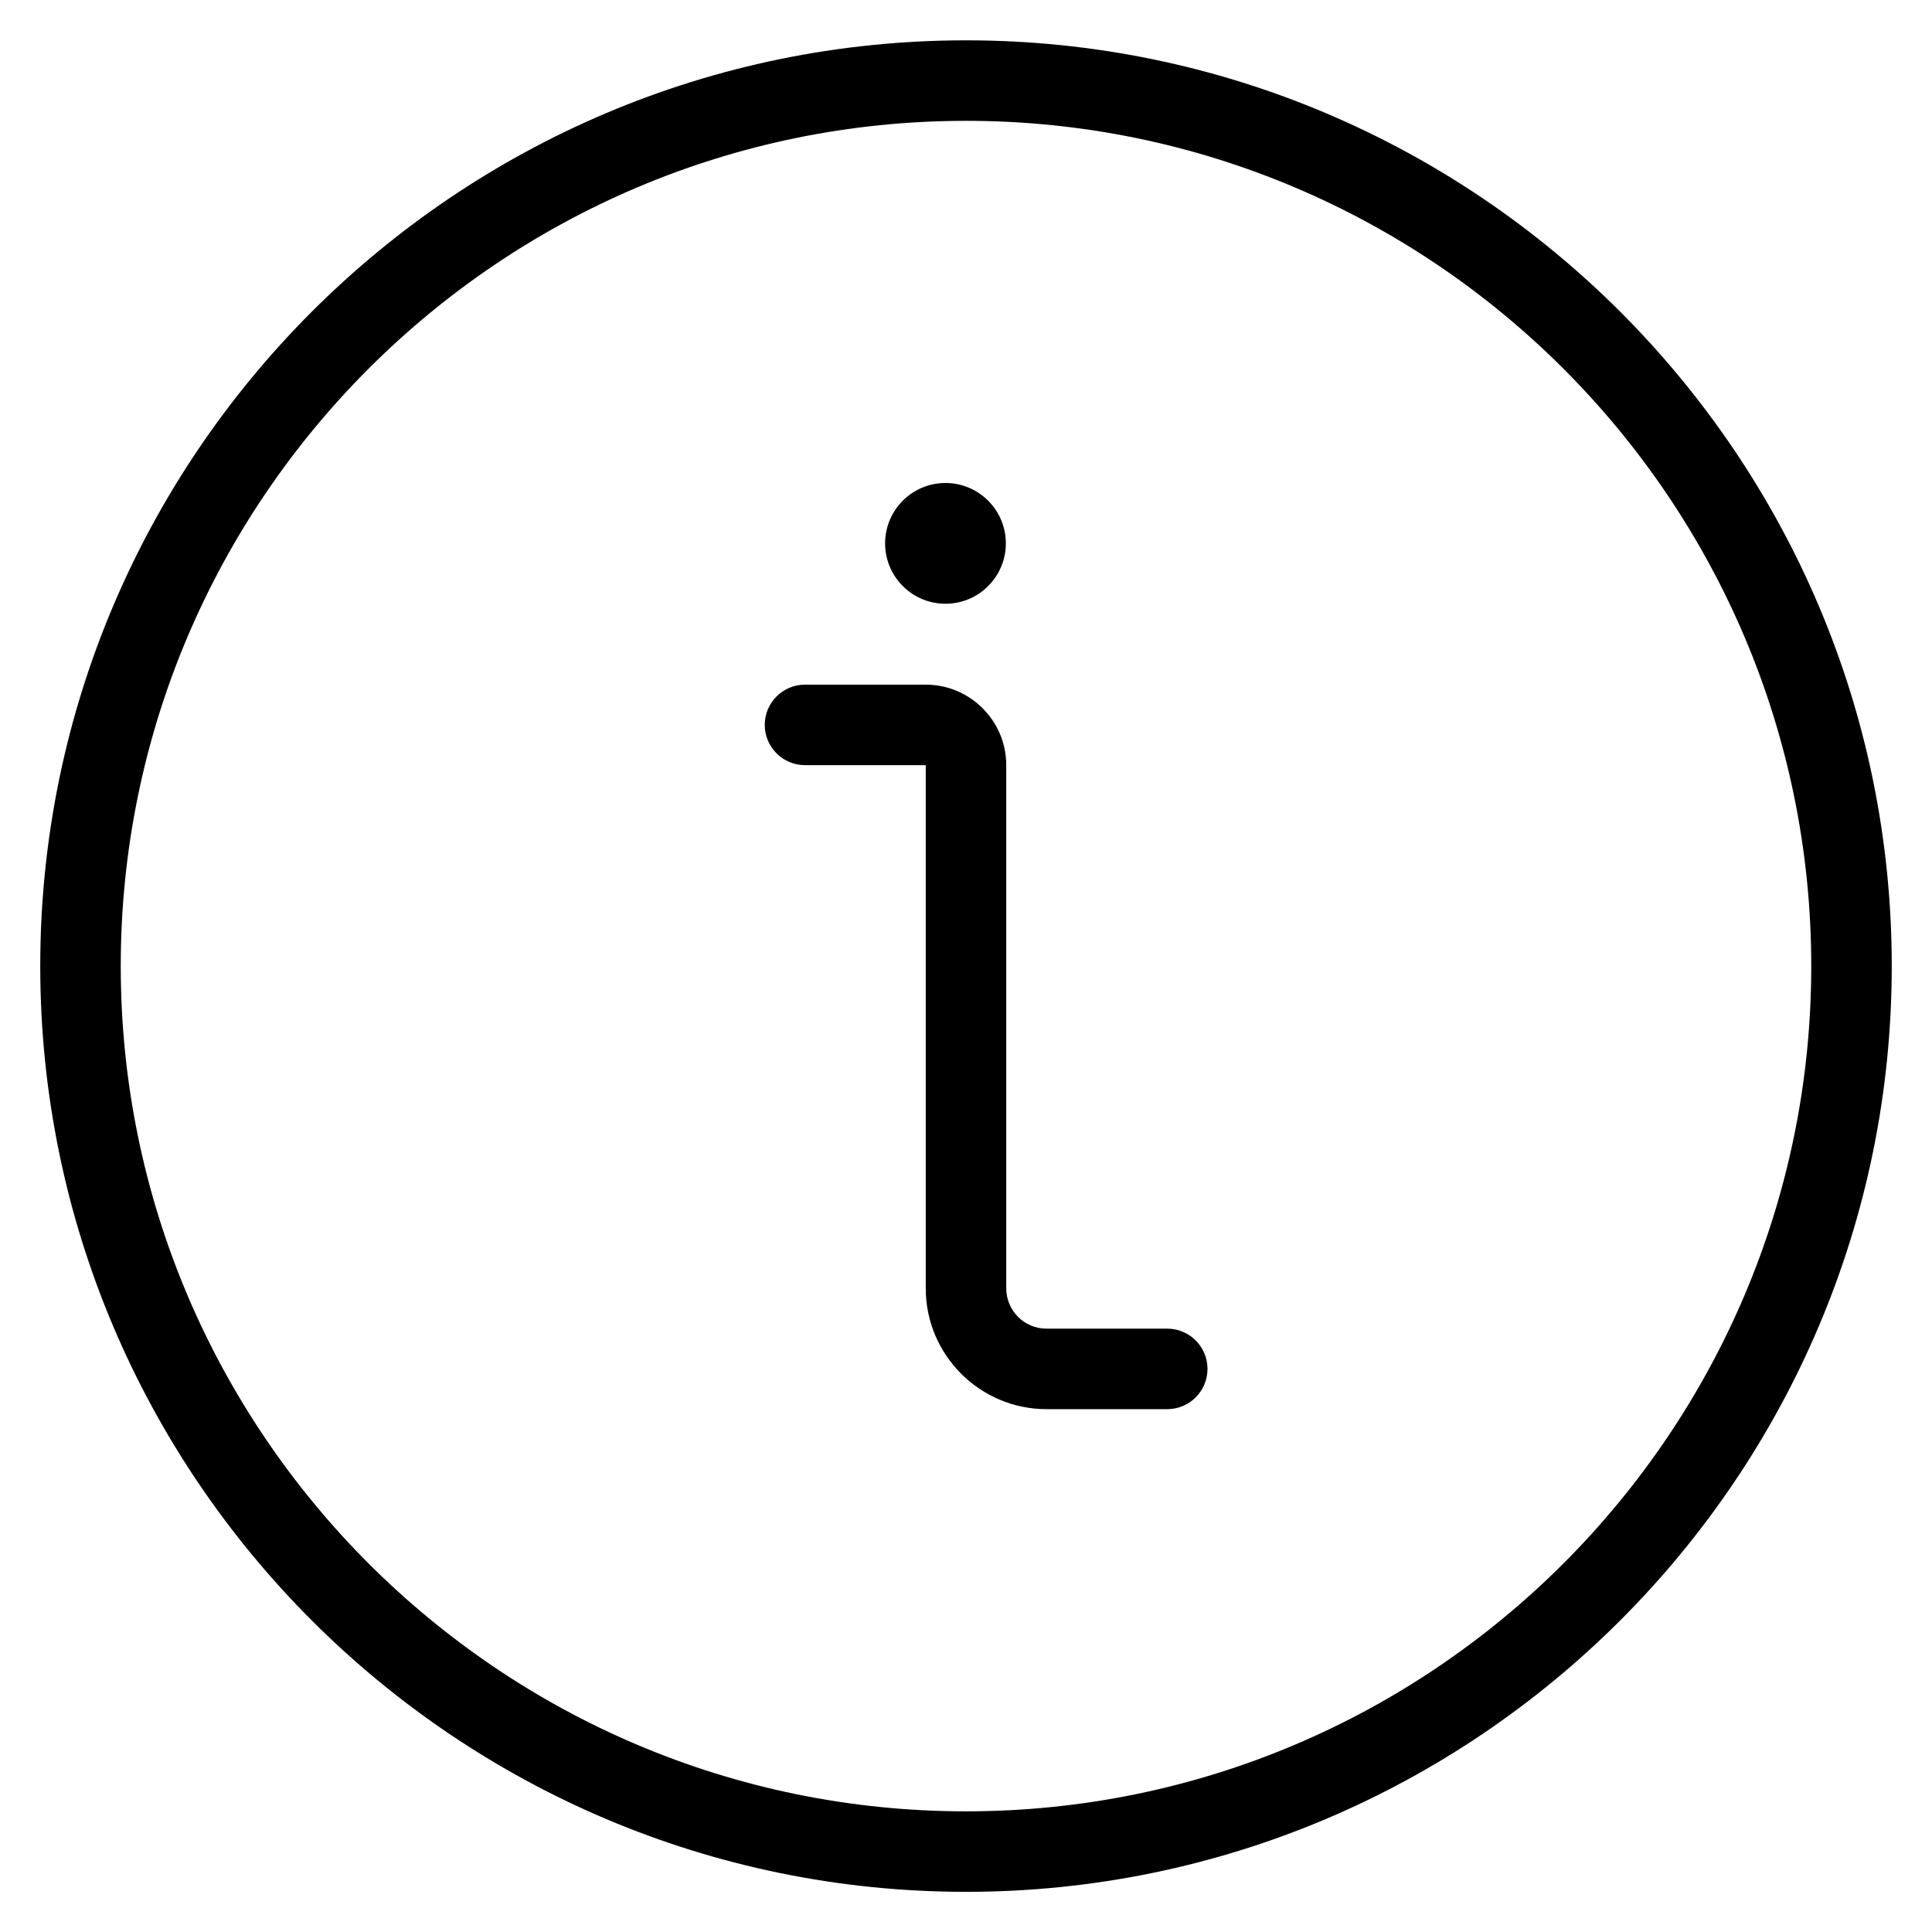
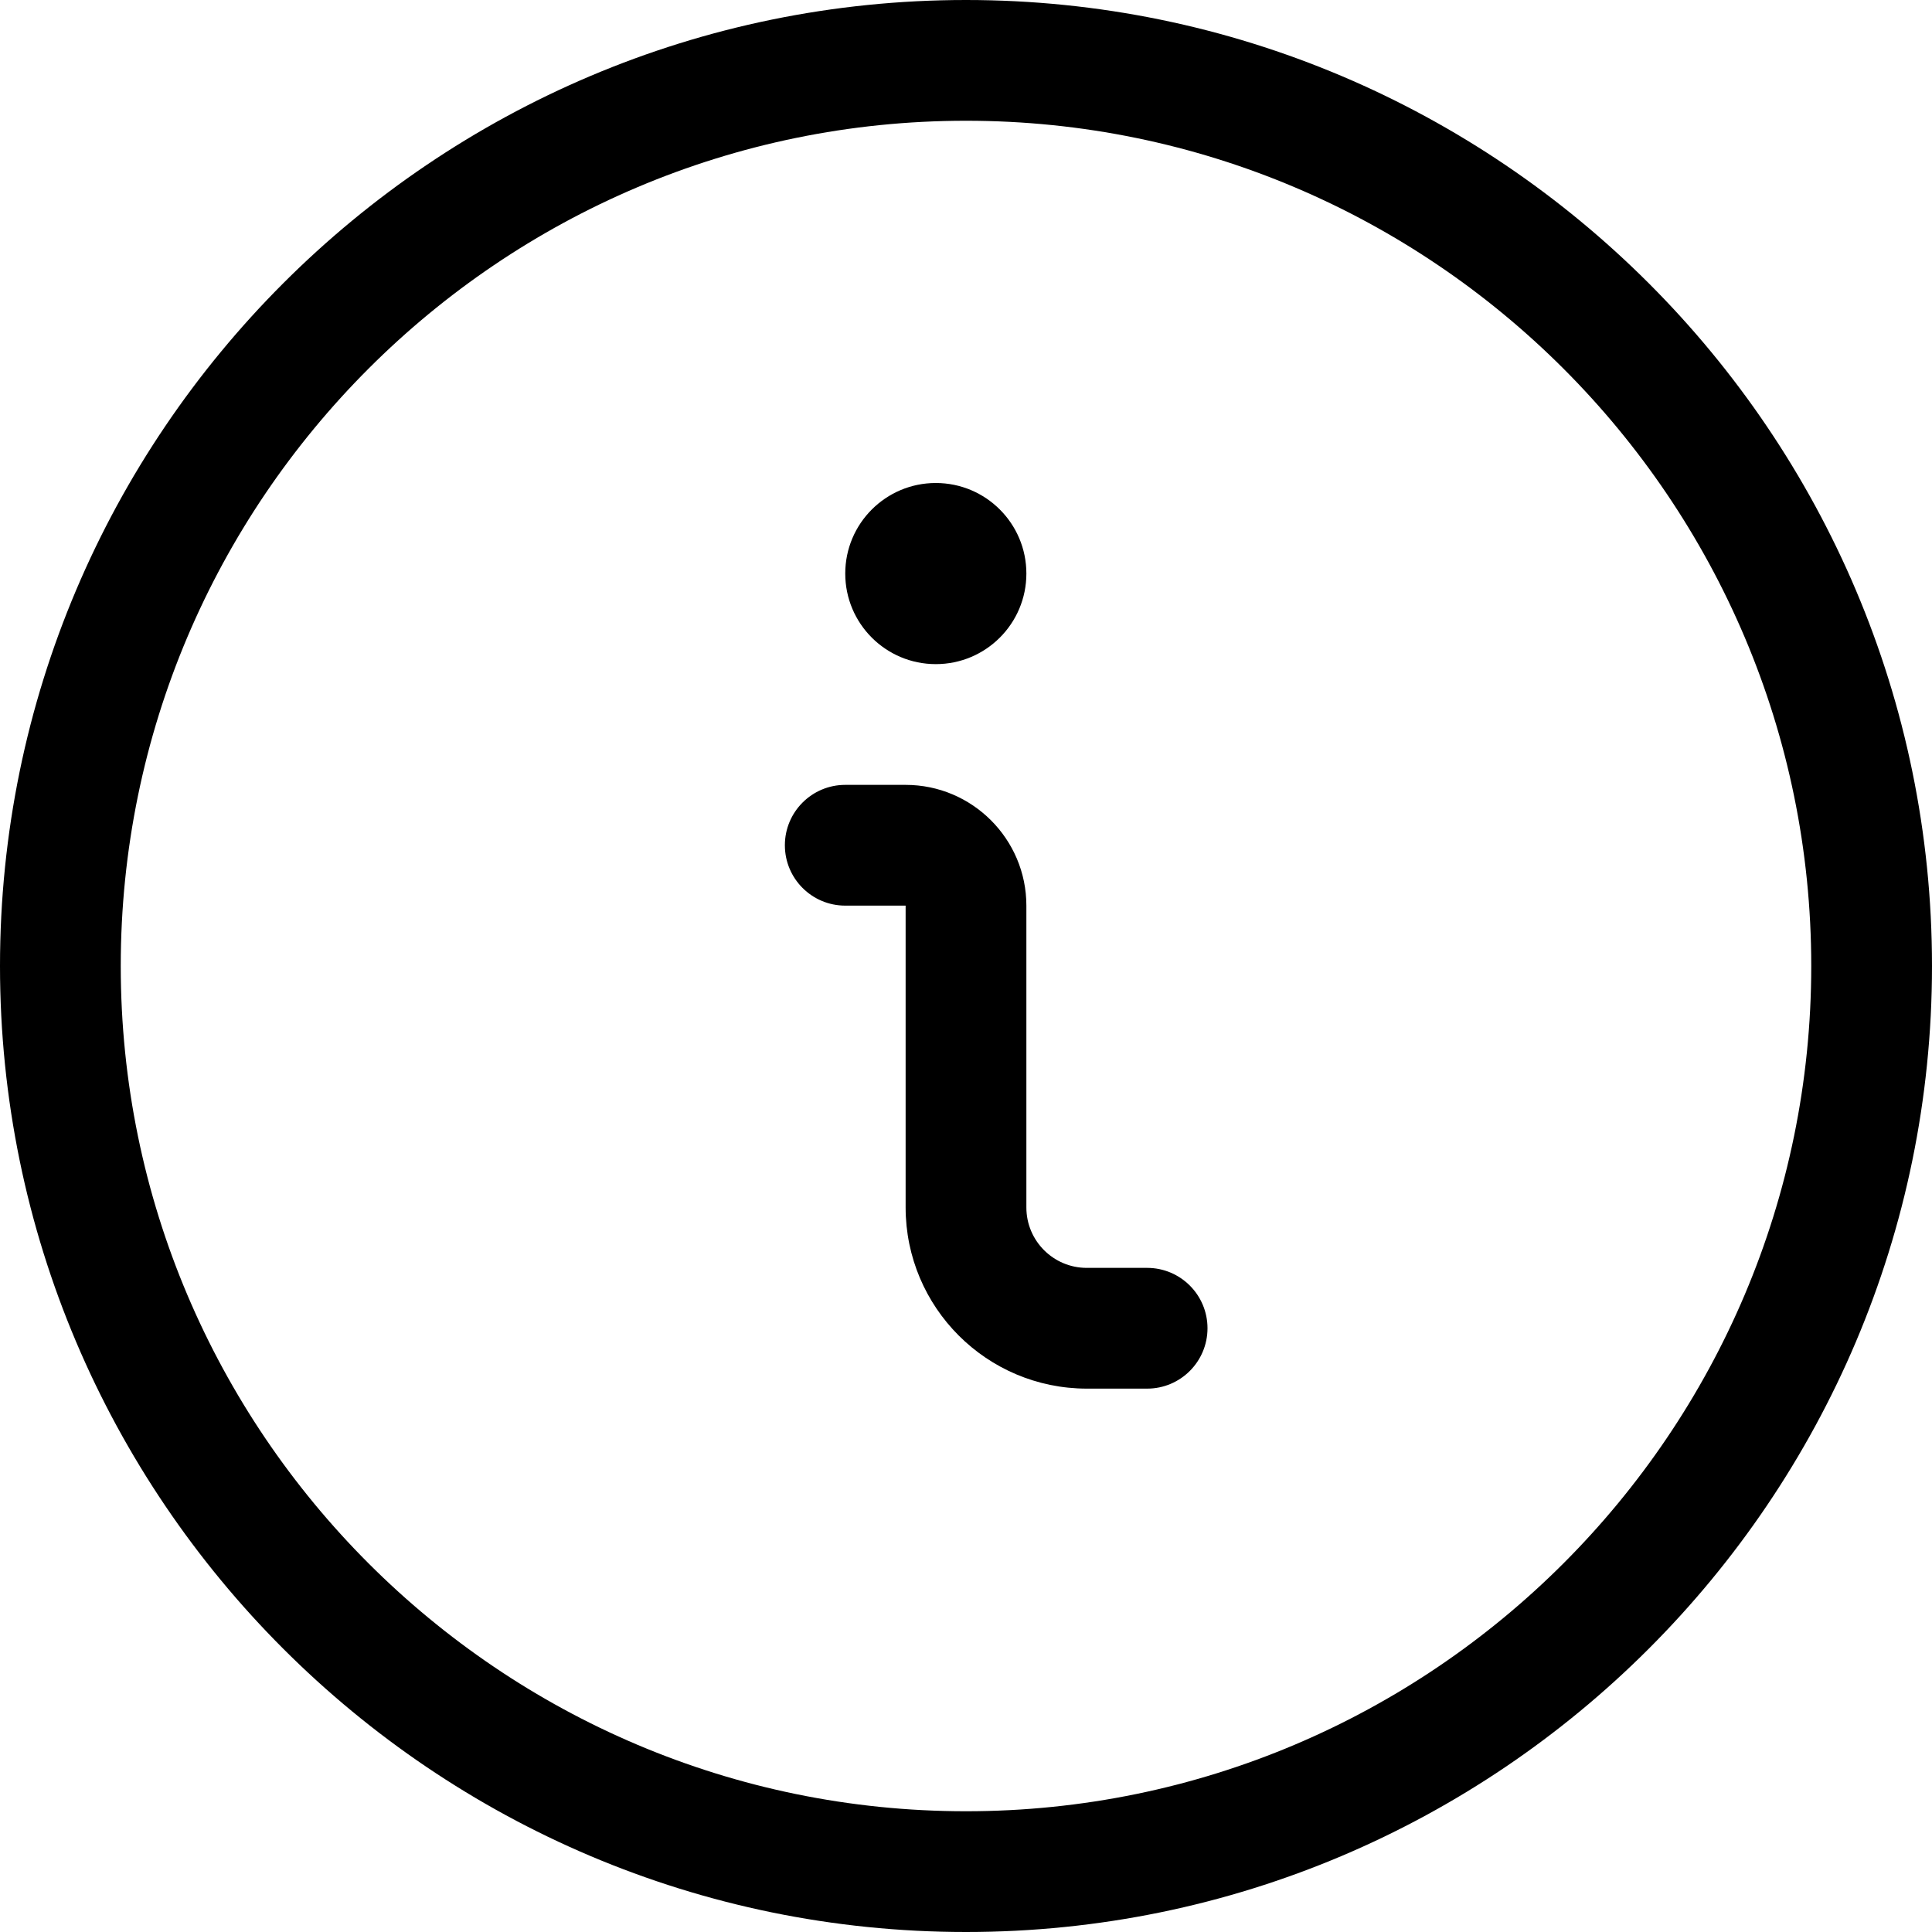
<svg xmlns="http://www.w3.org/2000/svg" viewBox="0 0 24 24">
-   <path d="M12 23.501c-6.341 0-11.5-5.159-11.5-11.5S5.659.501 12 .501s11.5 5.159 11.5 11.5-5.159 11.5-11.5 11.5zm0-22c-5.79 0-10.5 4.71-10.5 10.5s4.71 10.5 10.5 10.5 10.5-4.71 10.5-10.5-4.71-10.5-10.5-10.5z" />
-   <path d="M13 17.505c-.827 0-1.5-.673-1.5-1.5v-6.5H10c-.276 0-.5-.224-.5-.5s.224-.5.5-.5h1.5c.551 0 1 .449 1 1v6.5c0 .276.224.5.5.5h1.5c.276 0 .5.224.5.5s-.224.5-.5.5H13zM11.745 7.5c-.414 0-.75-.336-.75-.75s.336-.75.75-.75.75.336.75.75-.336.75-.75.75z" />
+   <path d="M13.5 17.25A2.252 2.252 0 0111.25 15v-3.75h-.75a.75.75 0 010-1.5h.75c.827 0 1.5.673 1.5 1.5V15c0 .414.336.75.75.75h.75a.75.75 0 010 1.5h-.75z" />
+   <circle cx="11.625" cy="7.125" r="1.125" />
+   <path d="M12 24C5.383 24 0 18.617 0 12S5.383 0 12 0s12 5.383 12 12-5.383 12-12 12zm0-22.5C6.21 1.5 1.5 6.21 1.5 12S6.21 22.5 12 22.5 22.5 17.79 22.5 12 17.79 1.5 12 1.5z" />
</svg>
